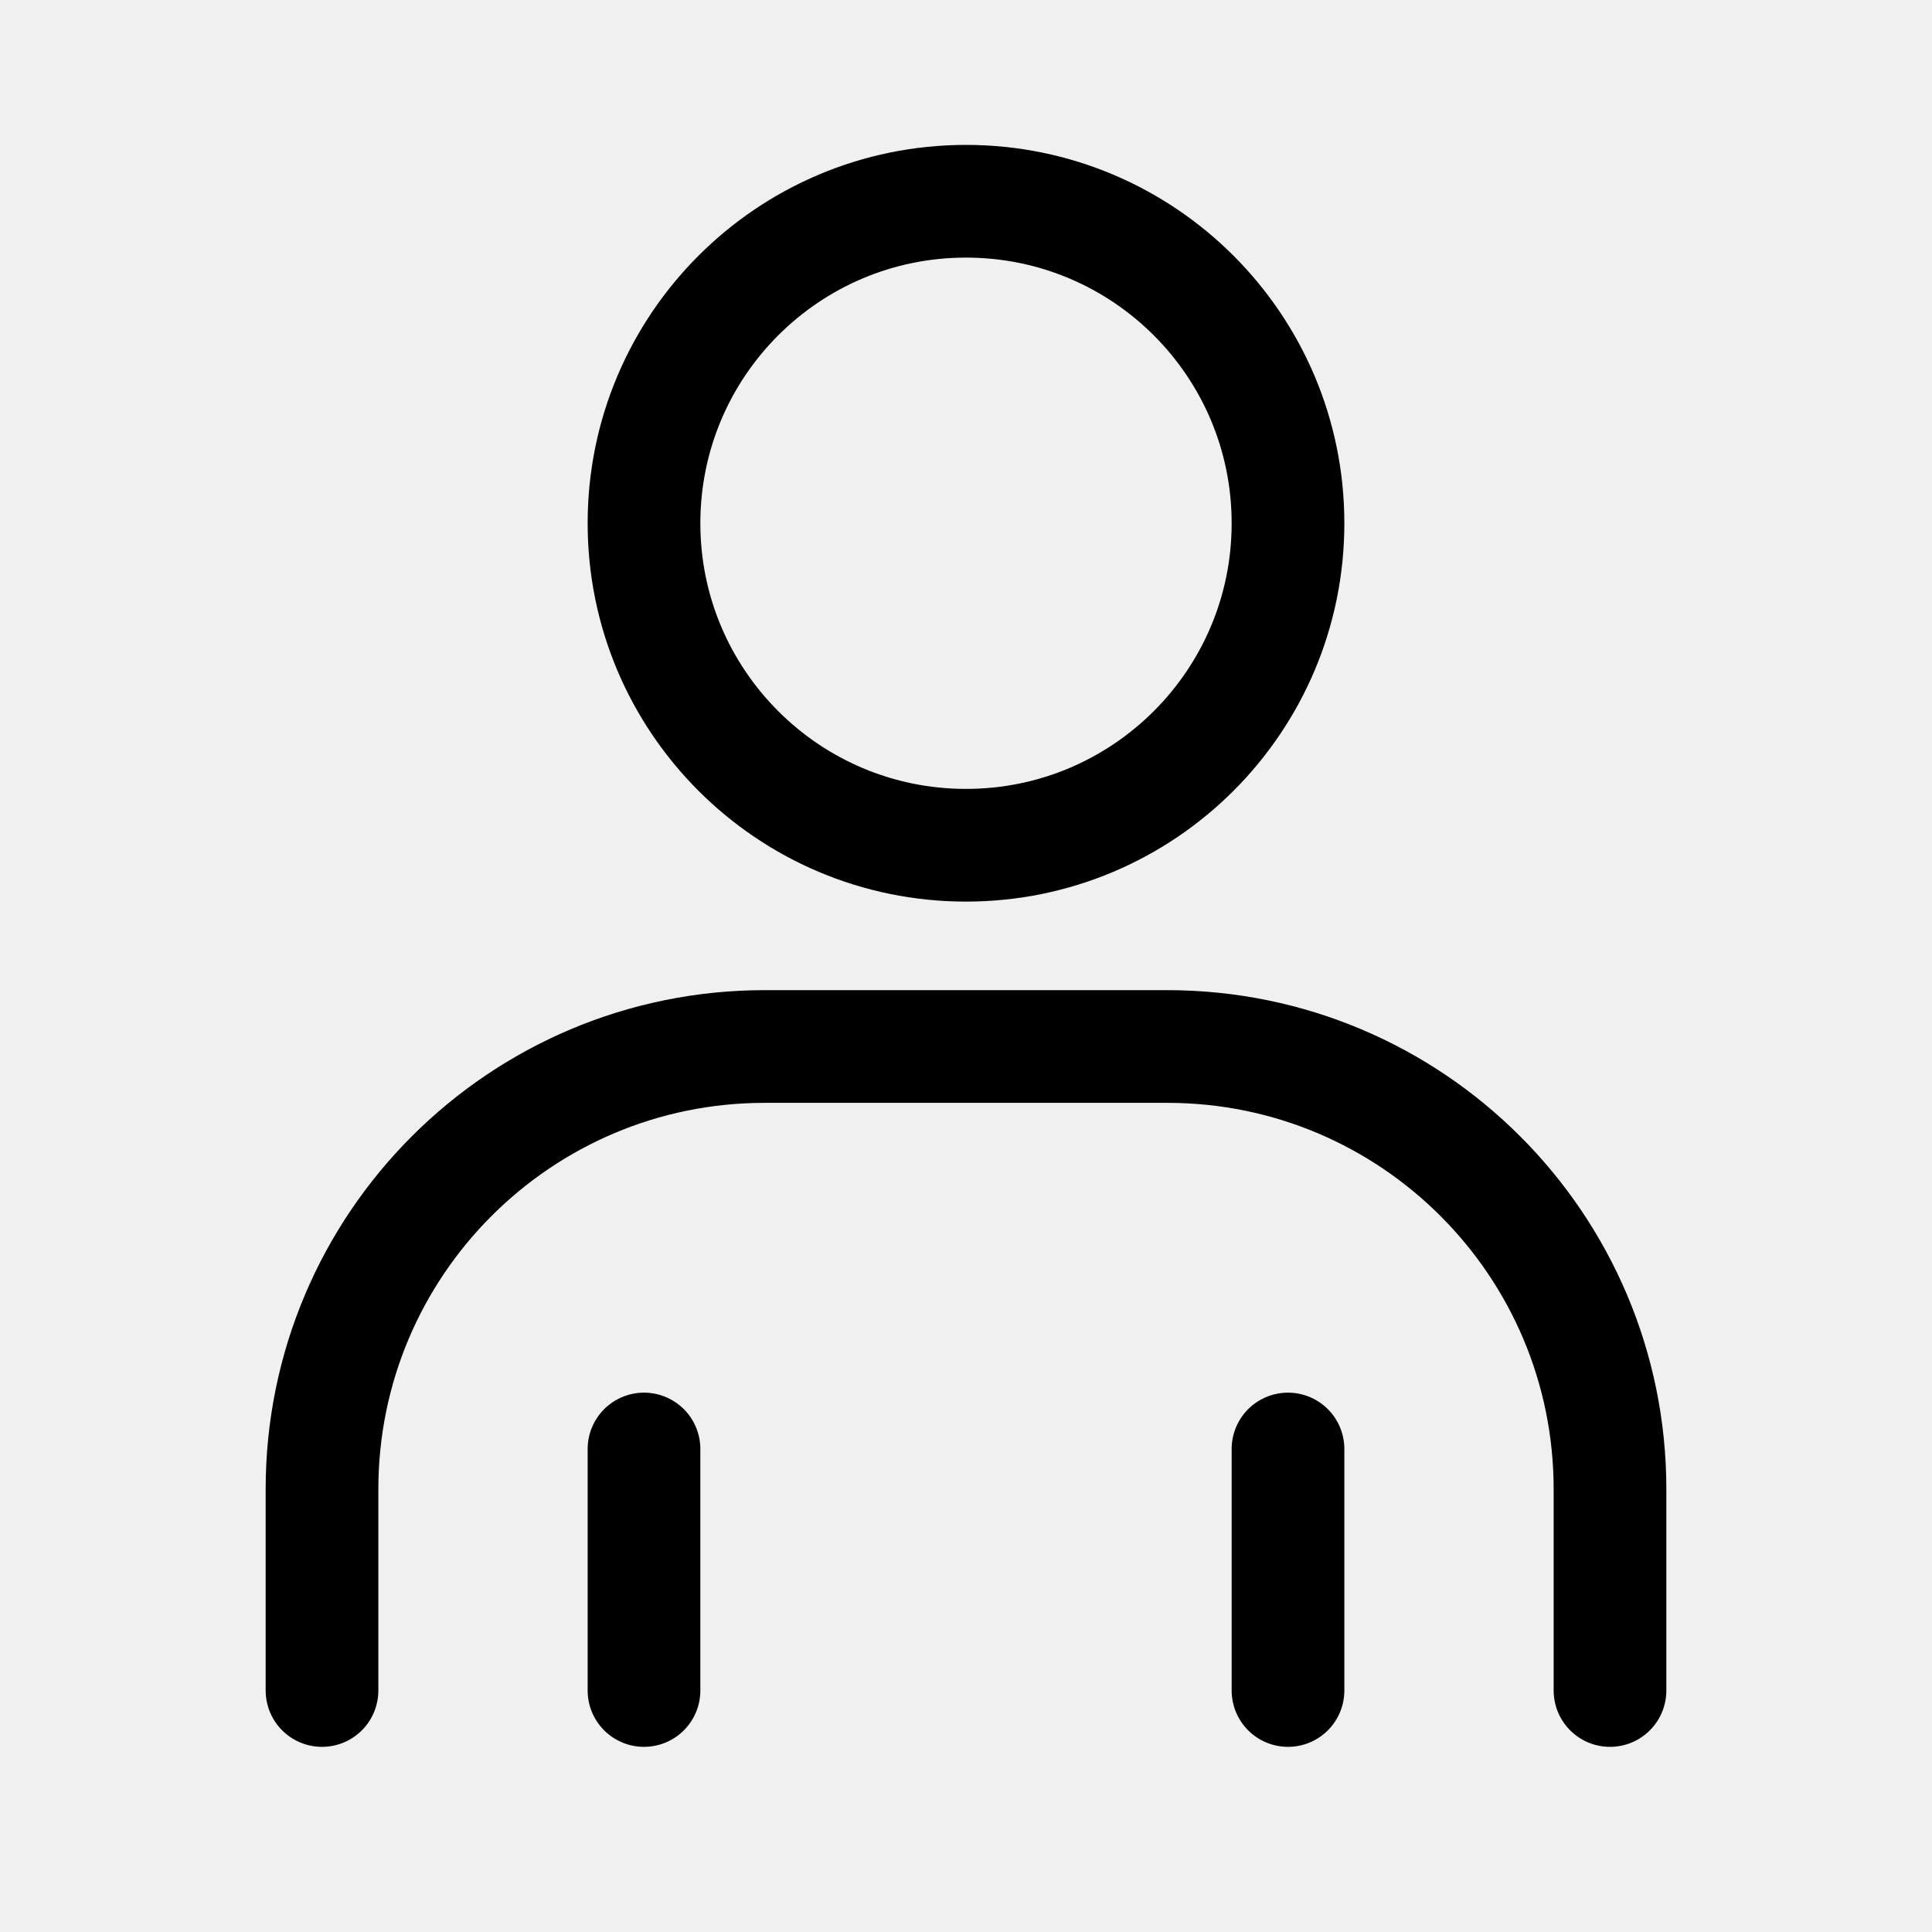
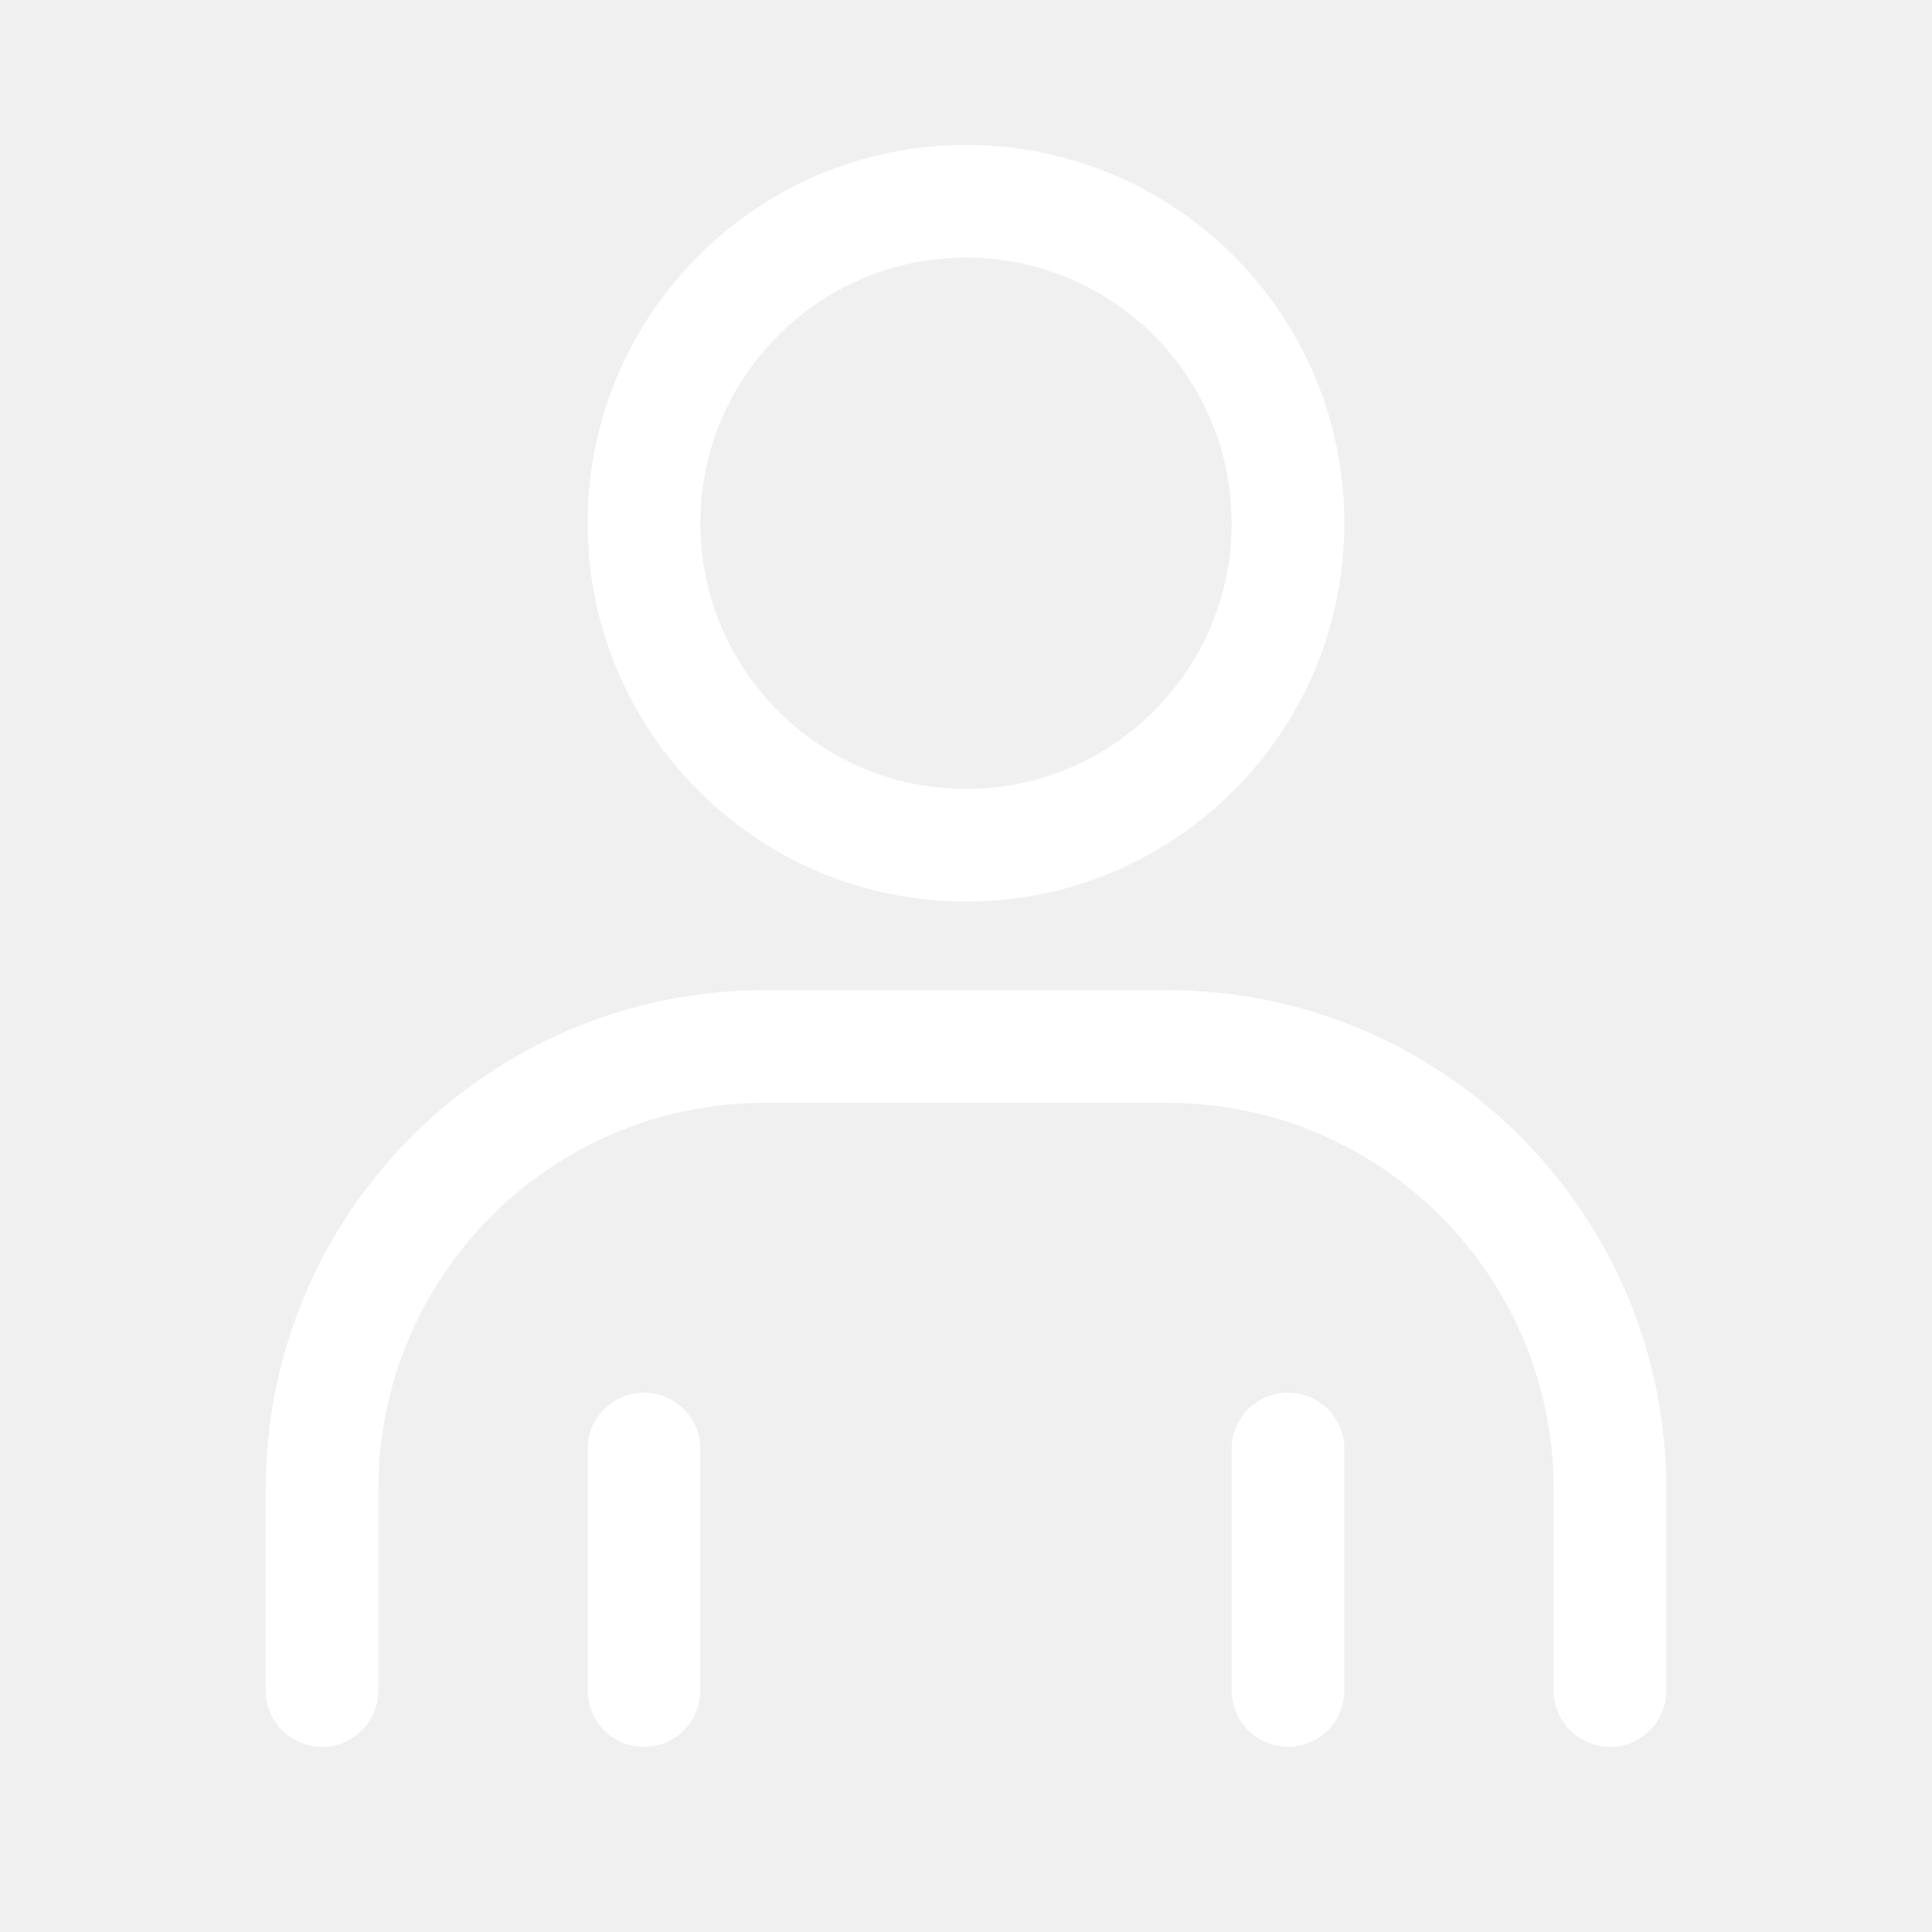
<svg xmlns="http://www.w3.org/2000/svg" width="800px" height="800px" viewBox="0 0 24 24" fill="none">
-   <path d="M4 21V18.5C4 15.462 6.462 13 9.5 13H14.5C17.538 13 20 15.462 20 18.5V21M8 21V18M16 21V18M16 6.5C16 8.709 14.209 10.5 12 10.5C9.791 10.5 8 8.709 8 6.5C8 4.291 9.791 2.5 12 2.5C14.209 2.5 16 4.291 16 6.5Z" stroke="#000000" stroke-linecap="round" stroke-width="1.4" />
+   <g id="SVGRepo_bgCarrier" stroke-width="0" />
+   <g id="SVGRepo_tracerCarrier" stroke-linecap="round" stroke-linejoin="round" />
+   <g id="SVGRepo_iconCarrier">
+     <path d="M4 21V18.5C4 15.462 6.462 13 9.5 13H14.5C17.538 13 20 15.462 20 18.5V21M8 21V18M16 21V18M16 6.5C16 8.709 14.209 10.5 12 10.5C9.791 10.5 8 8.709 8 6.5C8 4.291 9.791 2.5 12 2.5C14.209 2.5 16 4.291 16 6.5Z" stroke="#ffffff" stroke-linecap="round" stroke-width="1.4" />
+   </g>
</svg>
